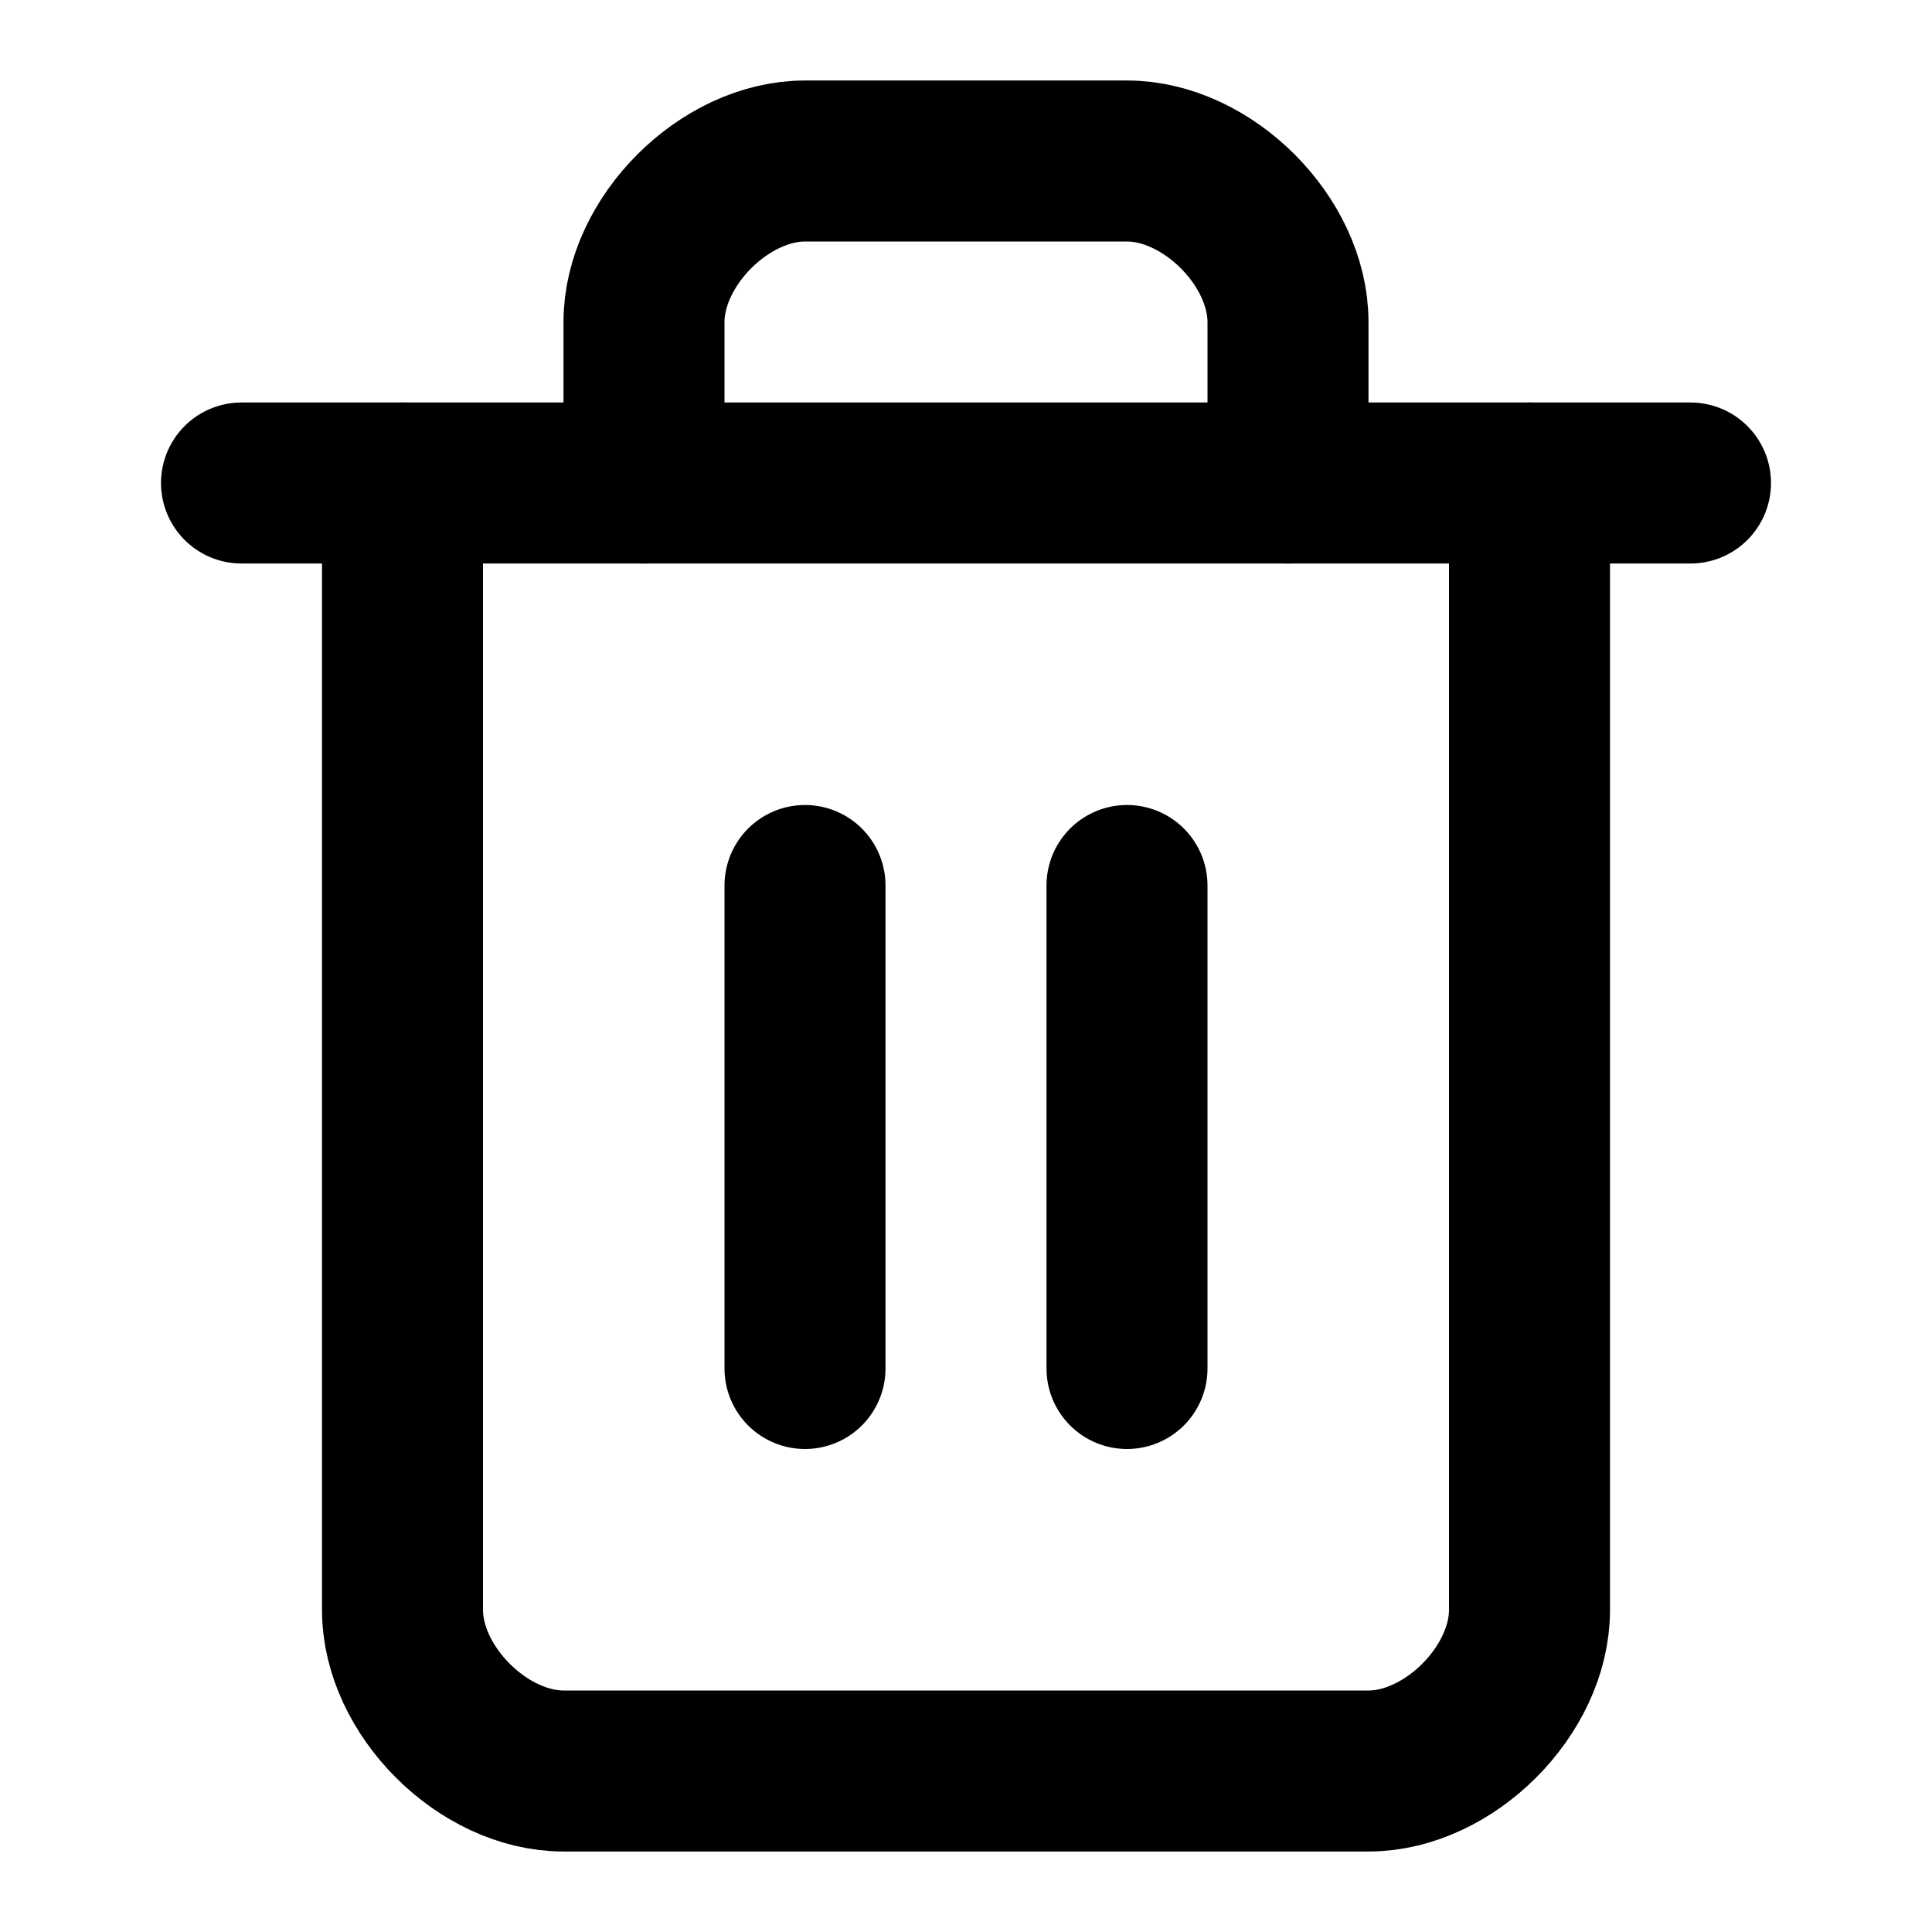
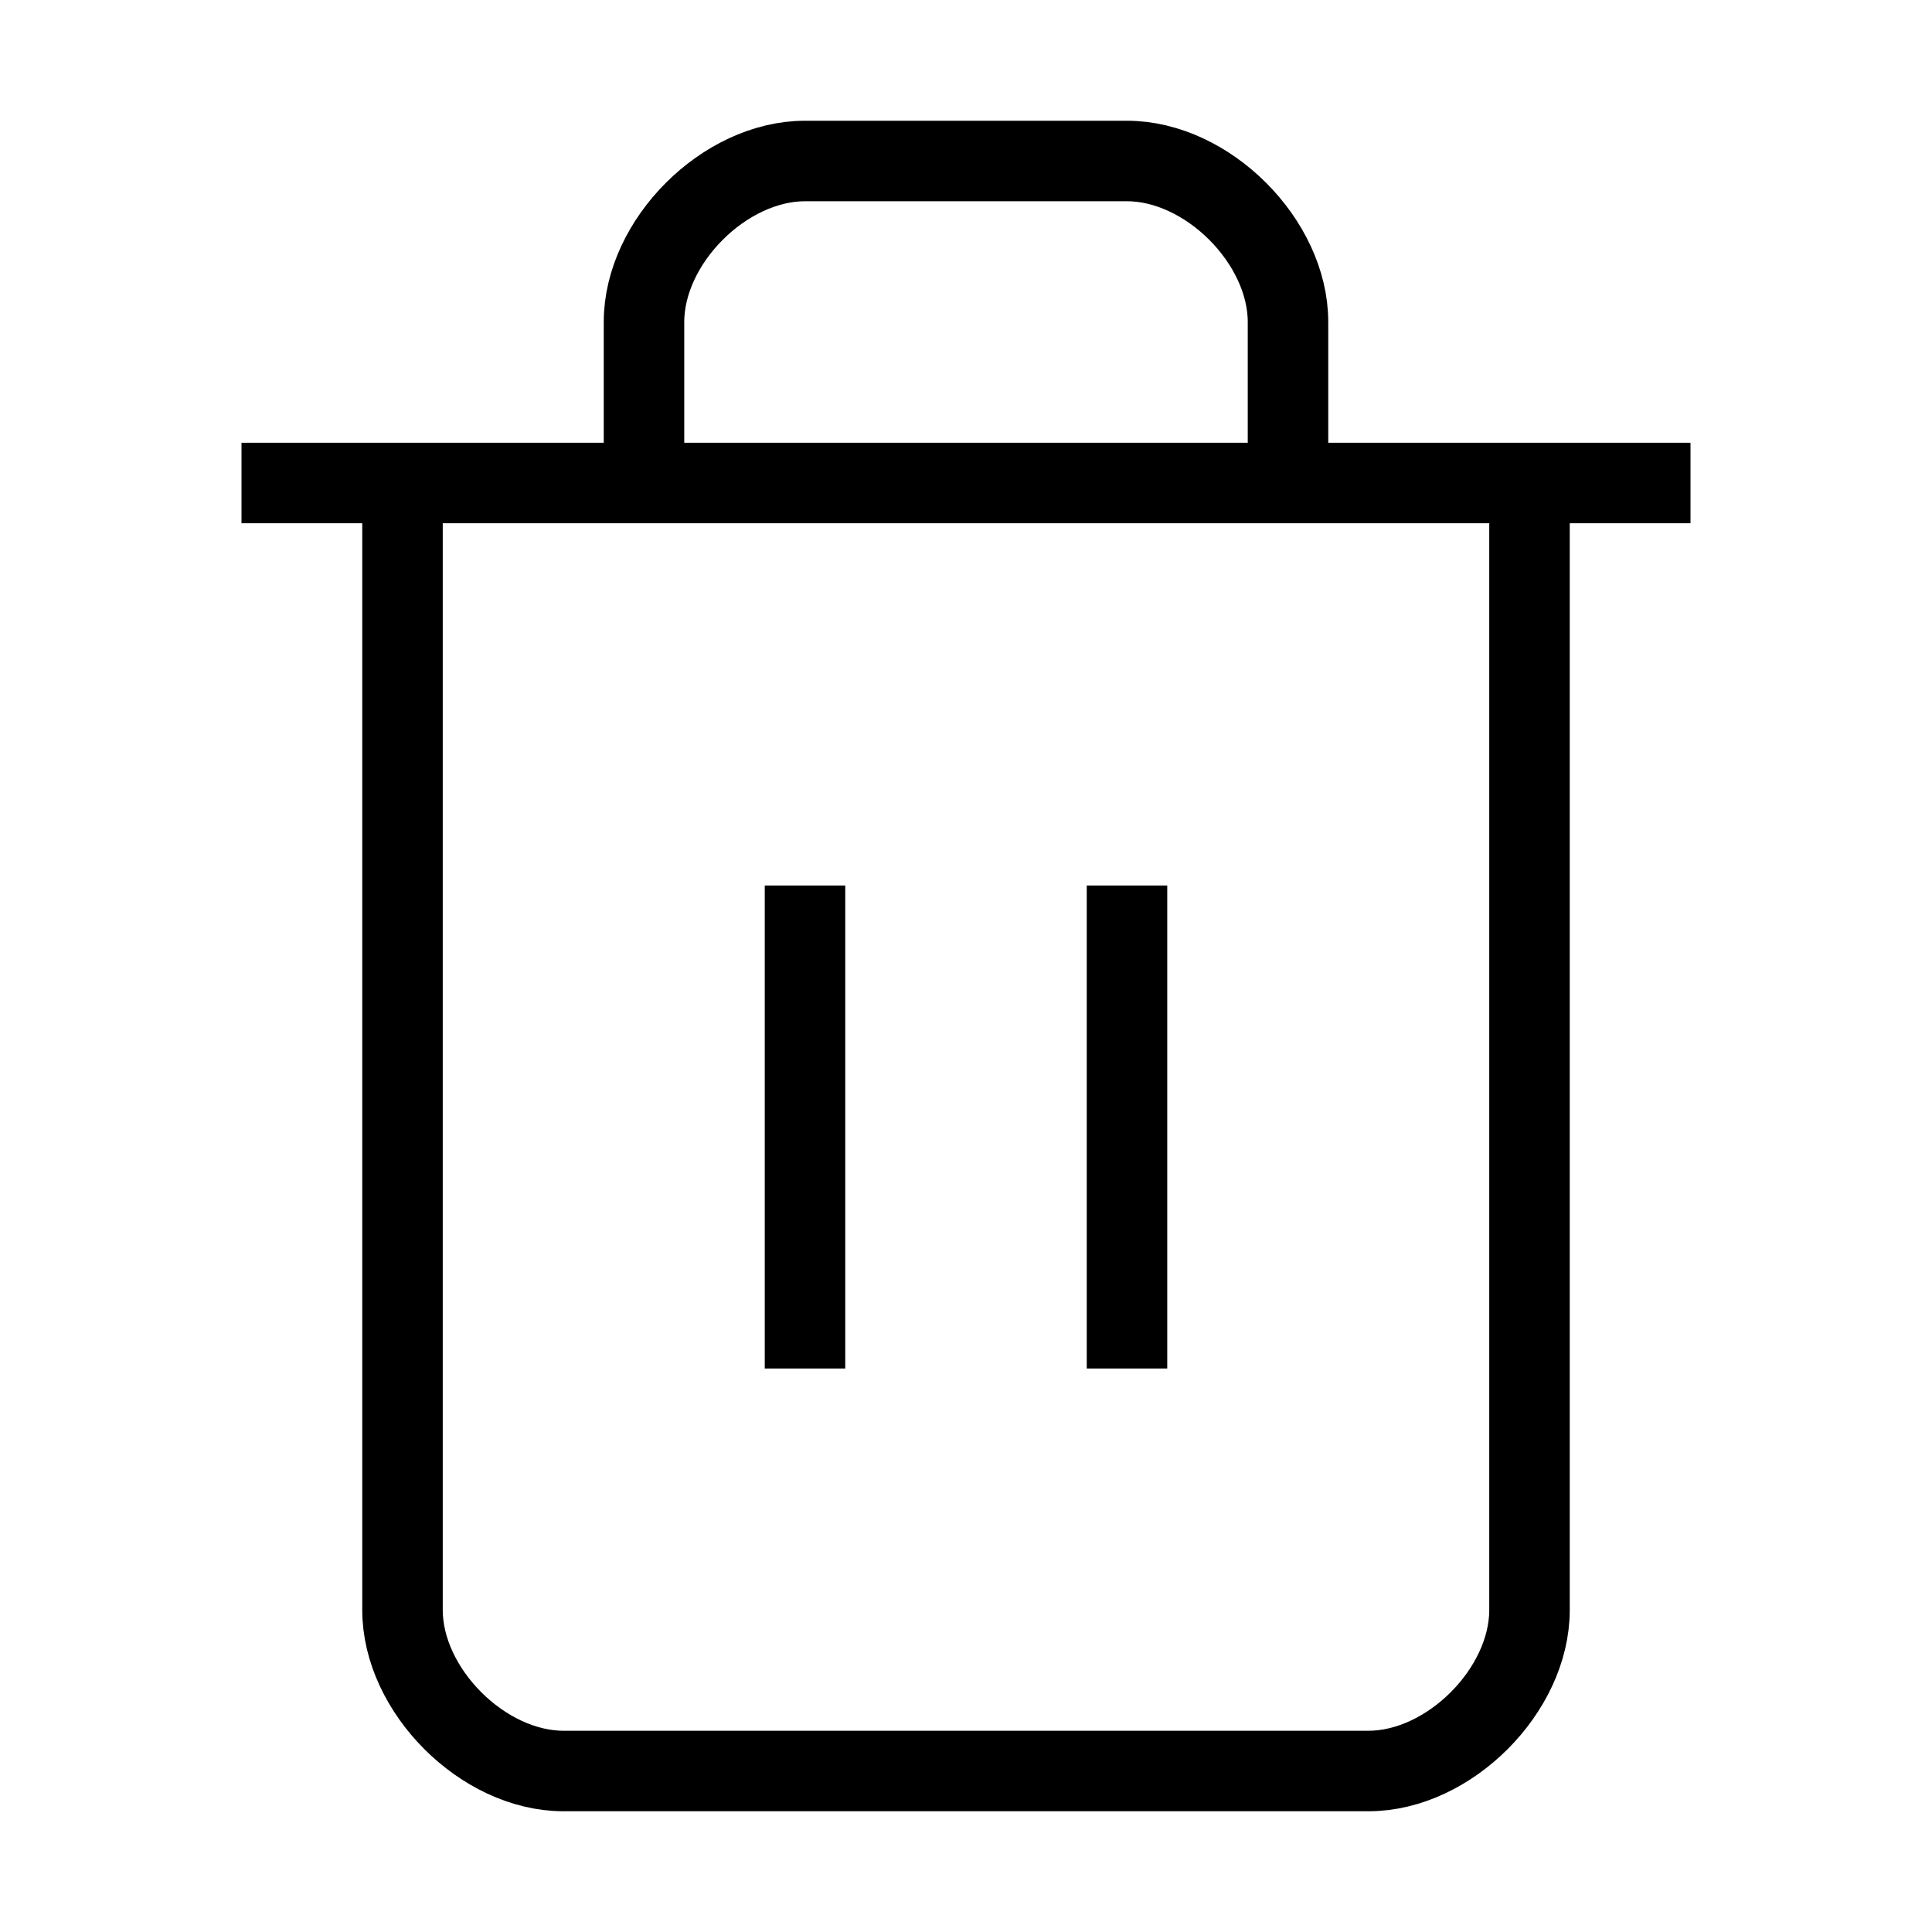
- <svg xmlns="http://www.w3.org/2000/svg" width="24" height="24" viewBox="0 0 24 24" fill="none" stroke="currentColor" stroke-width="2" stroke-linecap="round" stroke-linejoin="round" class="lucide lucide-trash-2">
+ <svg xmlns="http://www.w3.org/2000/svg" width="24" height="24" viewBox="0 0 24 24" fill="none" stroke="currentColor" strokeWidth="2" strokeLinecap="round" strokeLinejoin="round" class="lucide lucide-trash-2">
  <path d="M3 6h18" />
  <path d="M19 6v14c0 1-1 2-2 2H7c-1 0-2-1-2-2V6" />
  <path d="M8 6V4c0-1 1-2 2-2h4c1 0 2 1 2 2v2" />
  <line x1="10" x2="10" y1="11" y2="17" />
  <line x1="14" x2="14" y1="11" y2="17" />
</svg>
